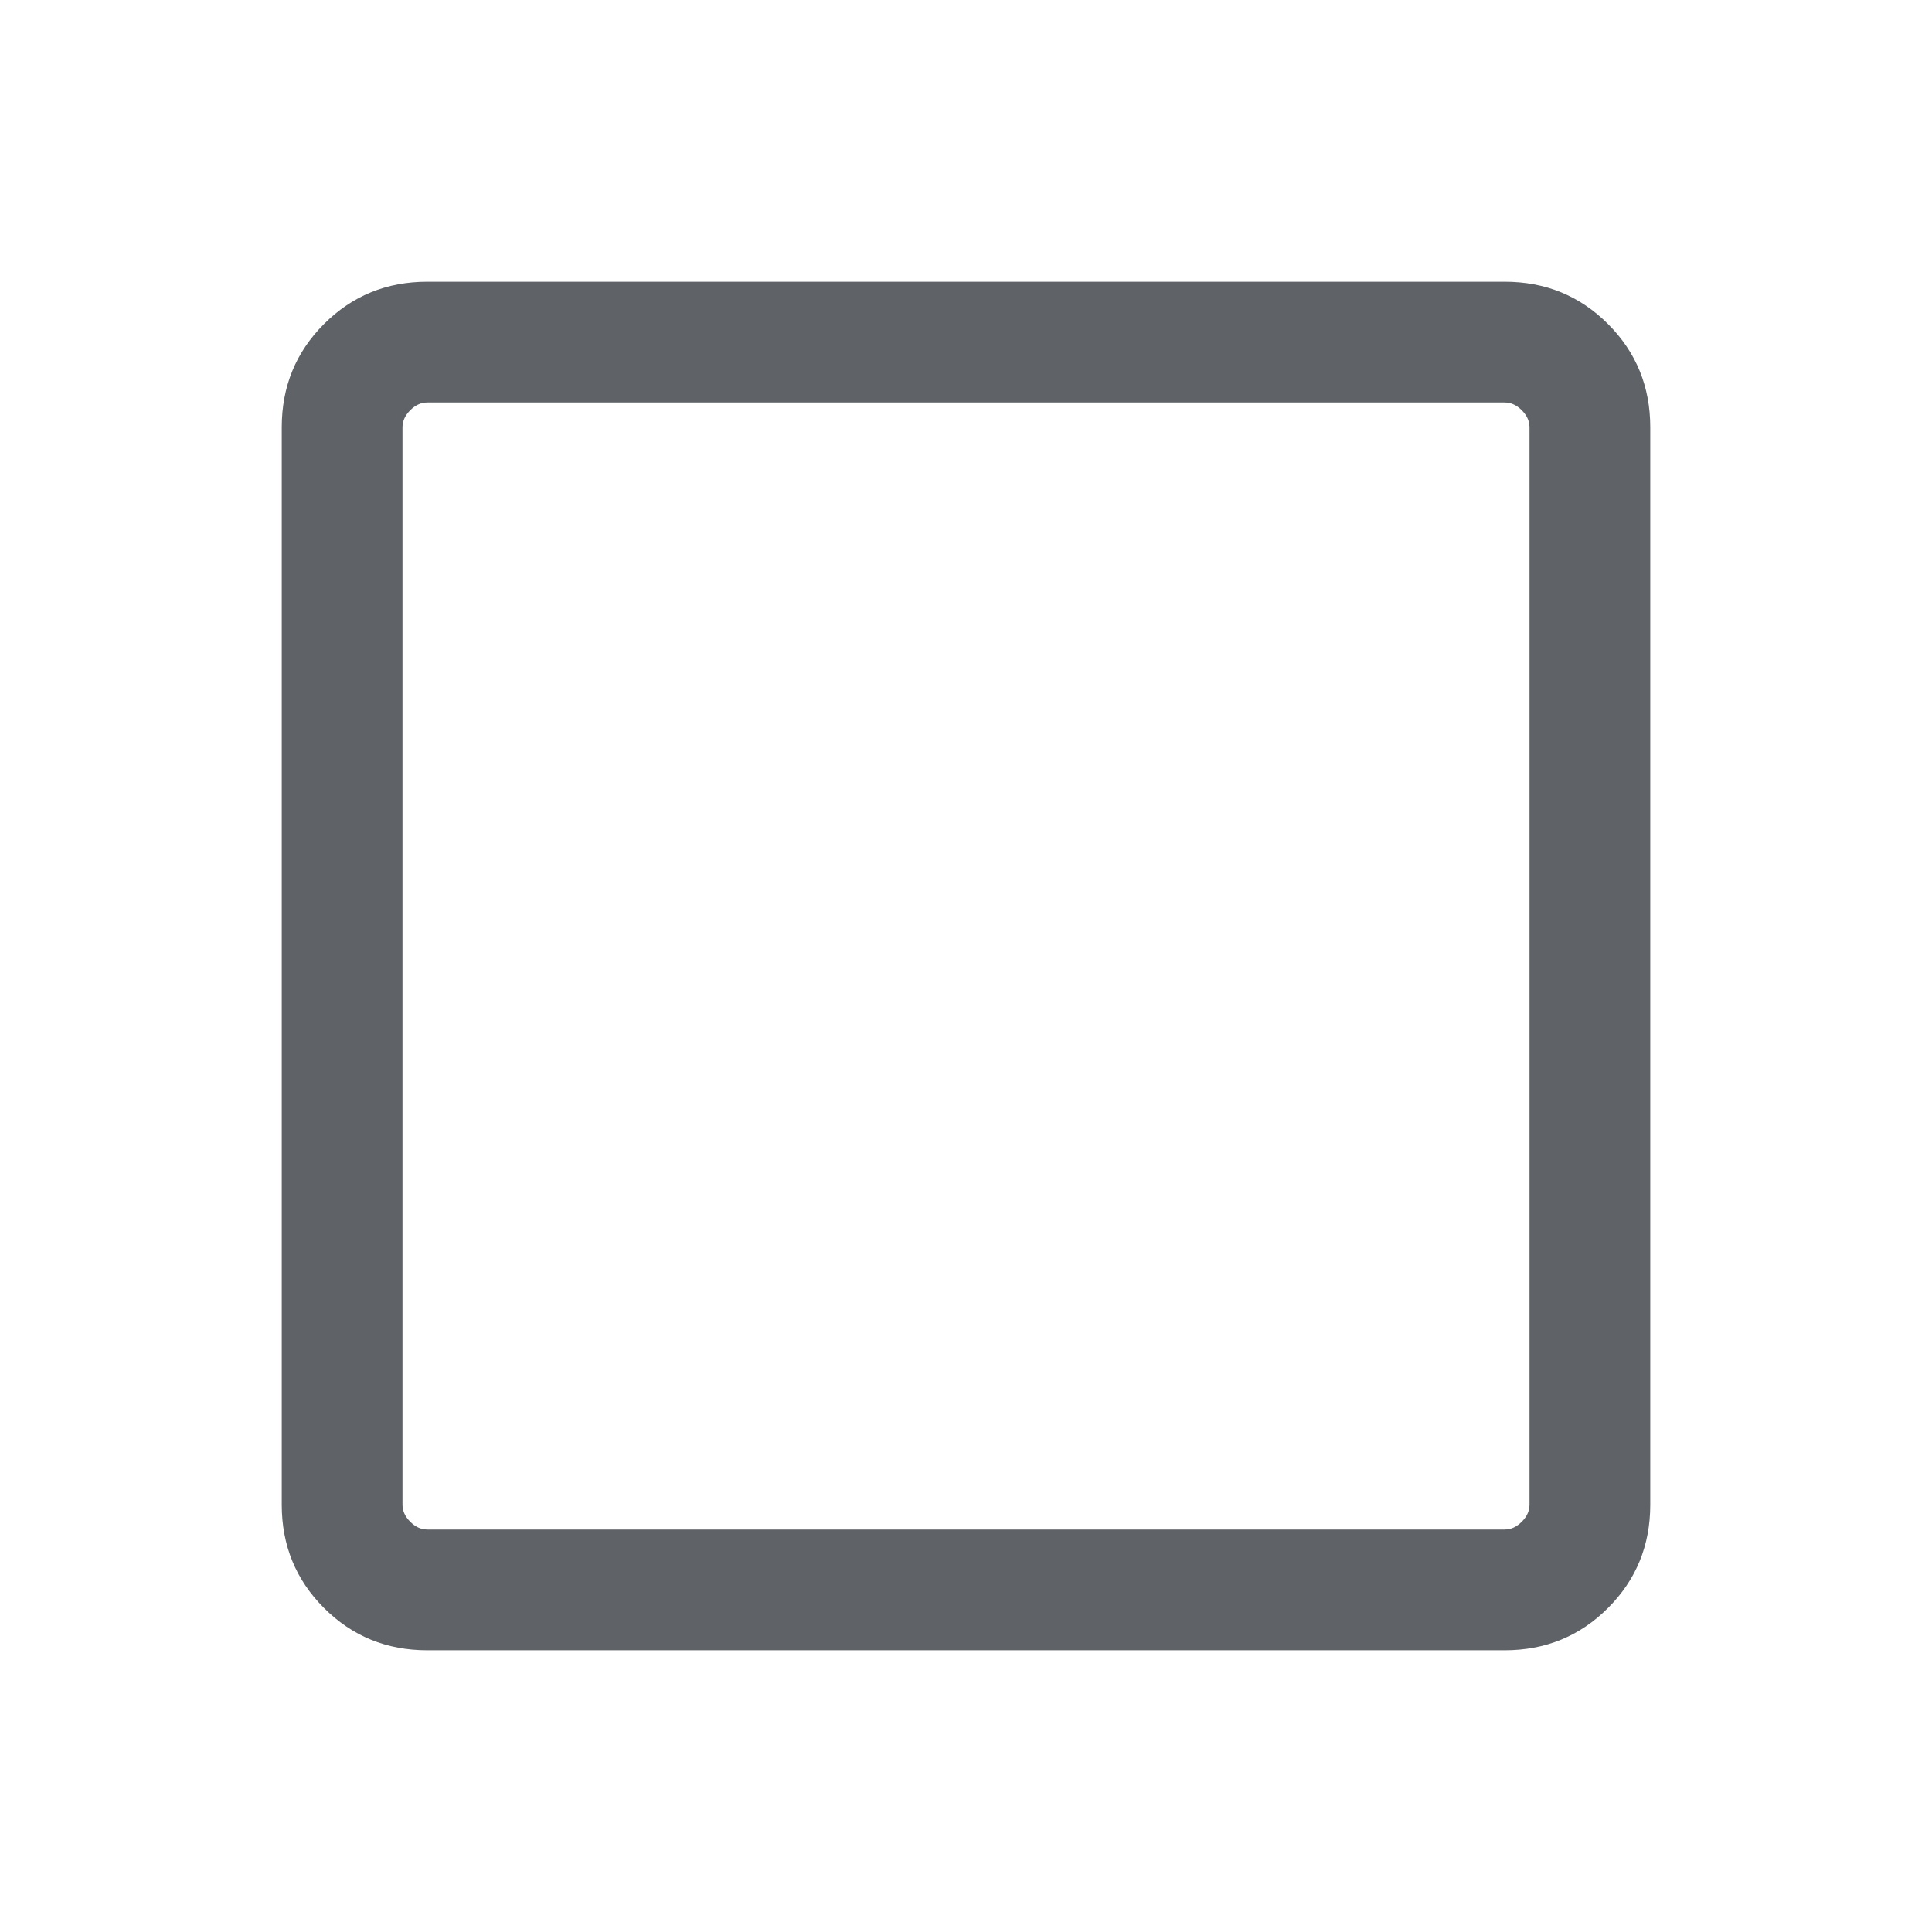
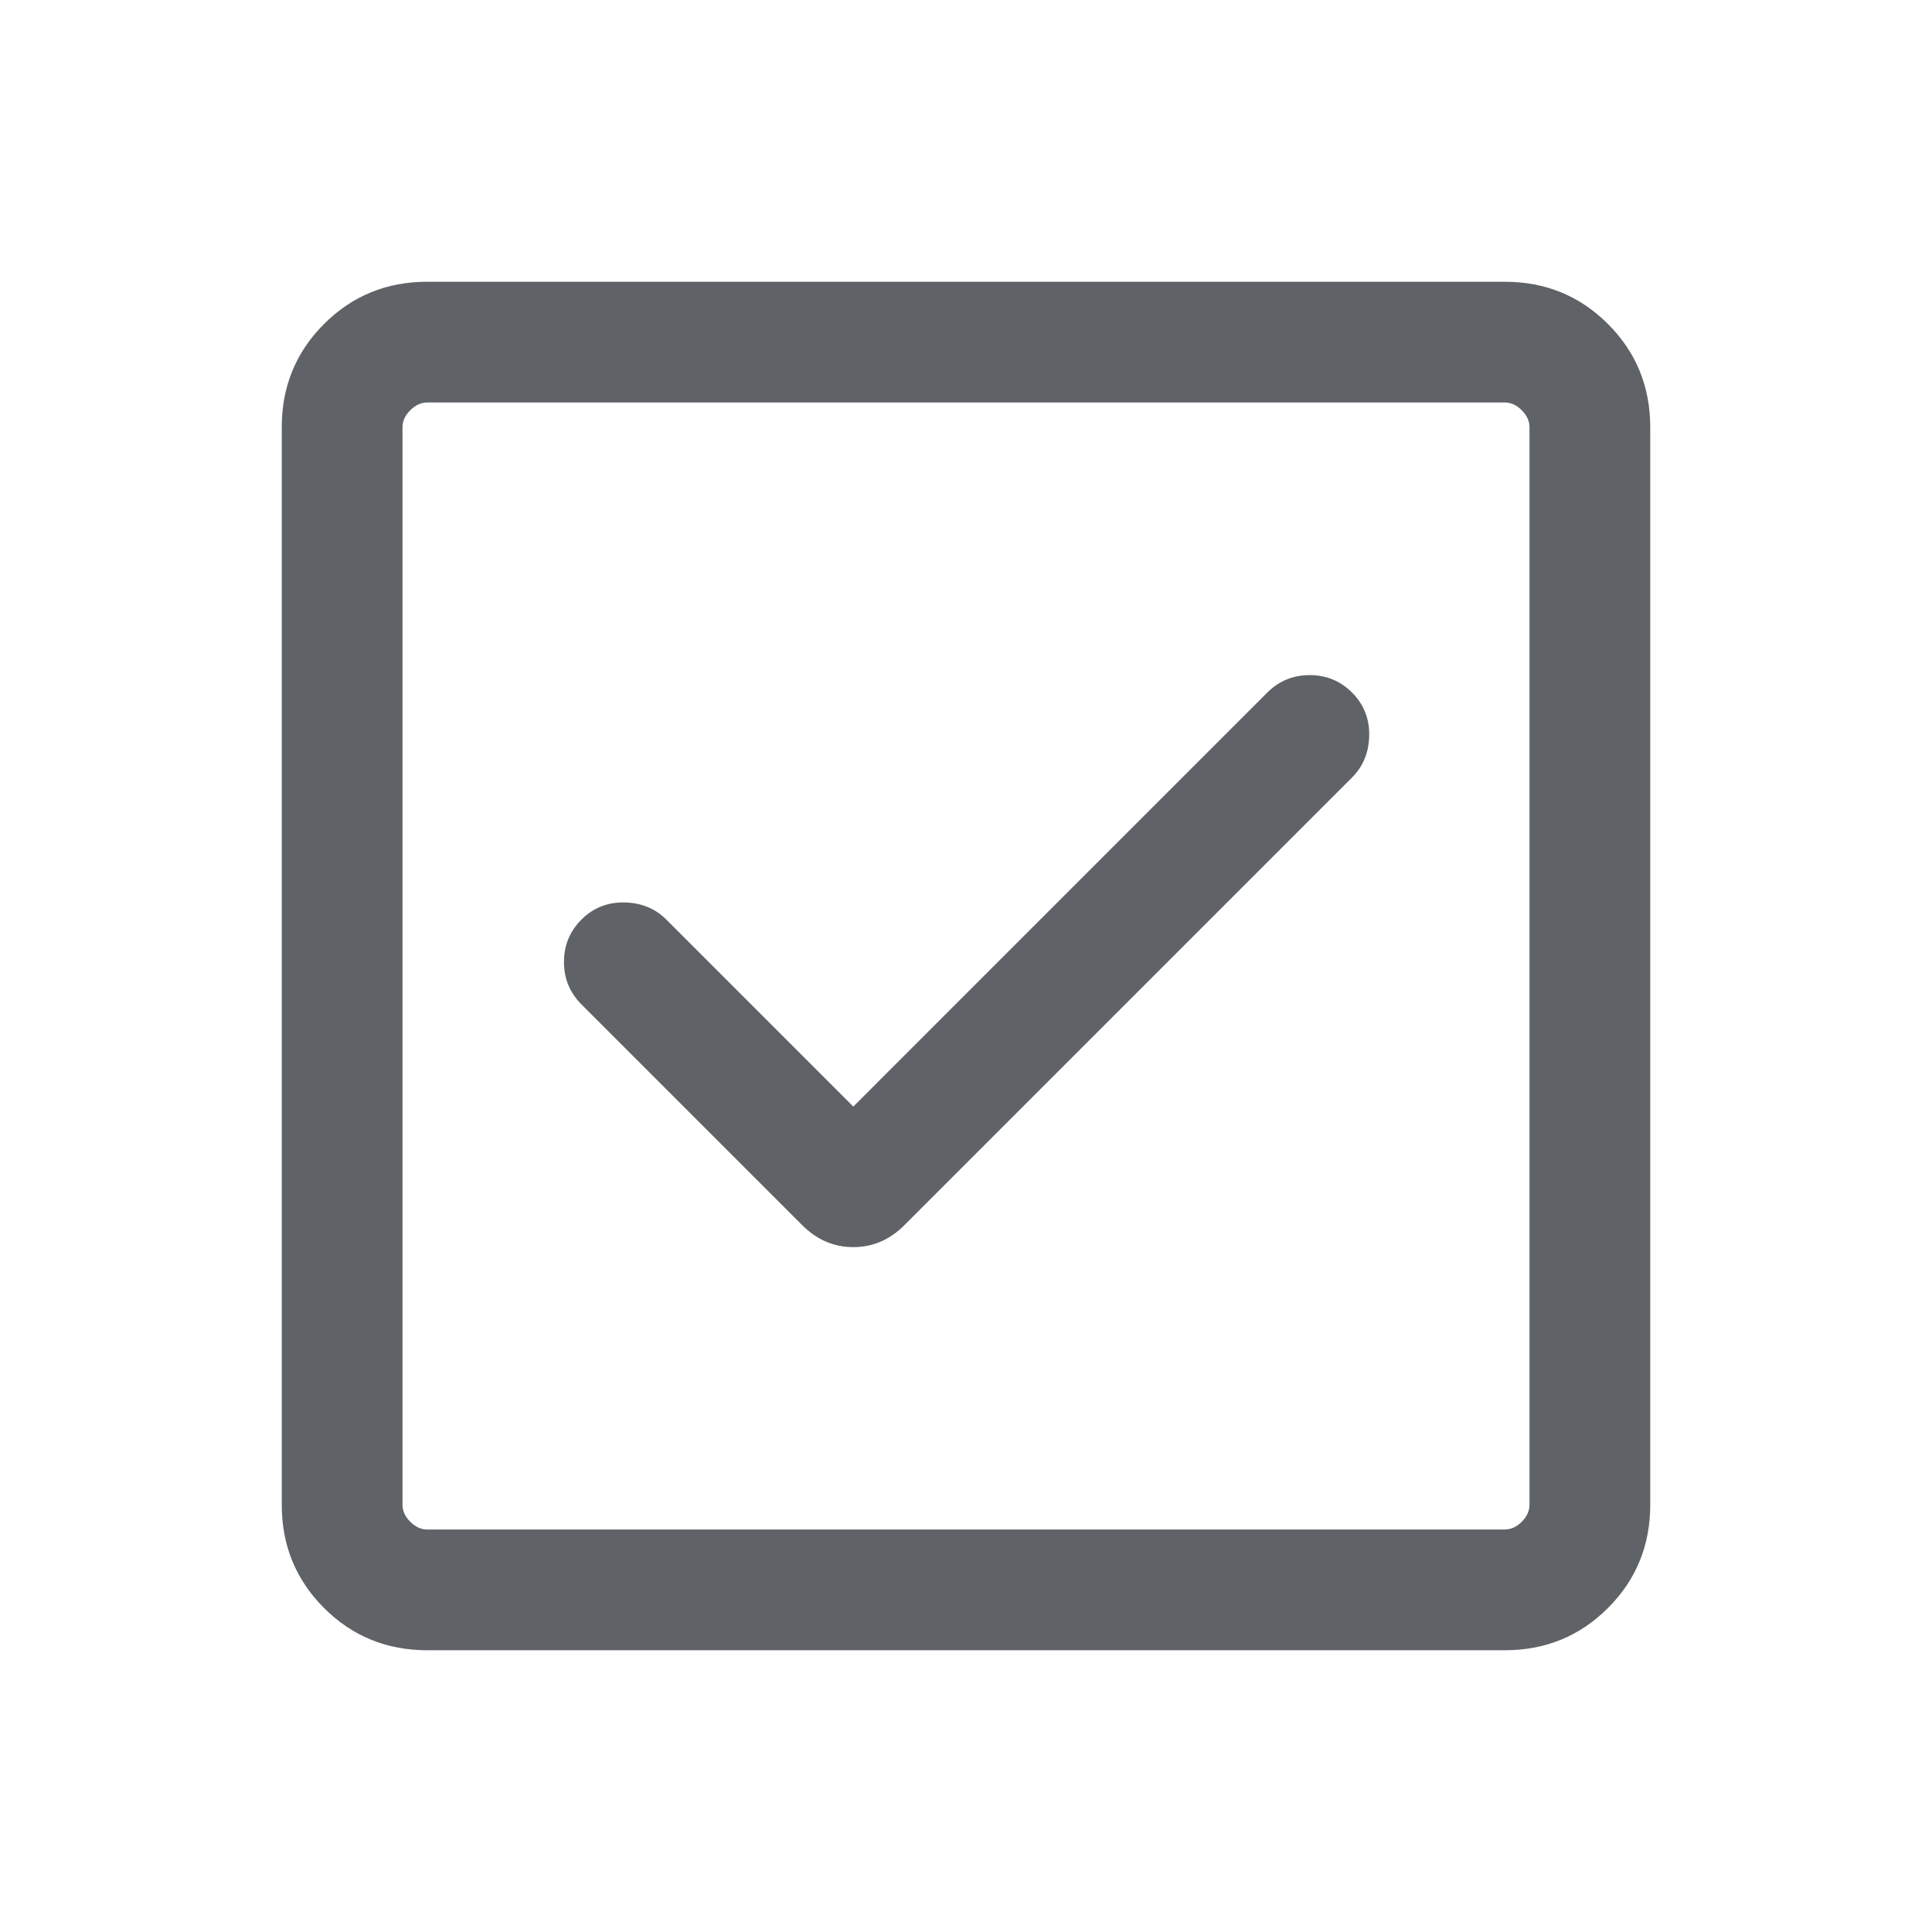
<svg xmlns="http://www.w3.org/2000/svg" height="24px" viewBox="0 -960 960 960" width="24px" fill="#5f6368">
-   <path d="M212.31-140Q182-140 161-161q-21-21-21-51.31v-535.38Q140-778 161-799q21-21 51.31-21h535.38Q778-820 799-799q21 21 21 51.31v535.38Q820-182 799-161q-21 21-51.31 21H212.31Zm0-60h535.38q4.62 0 8.46-3.85 3.85-3.84 3.85-8.46v-535.38q0-4.62-3.85-8.46-3.84-3.85-8.46-3.85H212.31q-4.62 0-8.46 3.85-3.85 3.84-3.85 8.46v535.38q0 4.62 3.85 8.46 3.84 3.85 8.46 3.85Z" />
+   <path d="m424-410.15-92.92-92.93q-8.31-8.3-20.89-8.5-12.57-.19-21.27 8.5-8.69 8.7-8.69 21.08 0 12.38 8.69 21.08l109.77 109.77q10.85 10.84 25.31 10.84 14.46 0 25.31-10.84l222.54-222.54q8.3-8.31 8.5-20.89.19-12.57-8.5-21.27-8.7-8.69-21.08-8.69-12.38 0-21.08 8.69L424-410.15ZM212.31-140Q182-140 161-161q-21-21-21-51.31v-535.38Q140-778 161-799q21-21 51.31-21h535.38Q778-820 799-799q21 21 21 51.31v535.38Q820-182 799-161q-21 21-51.31 21H212.31Zm0-60h535.38q4.62 0 8.46-3.85 3.85-3.84 3.85-8.46v-535.38q0-4.62-3.85-8.46-3.84-3.85-8.46-3.85H212.31q-4.62 0-8.46 3.85-3.85 3.84-3.85 8.46v535.38q0 4.62 3.85 8.46 3.84 3.85 8.46 3.85ZM200-760v560-560Z" />
</svg>
